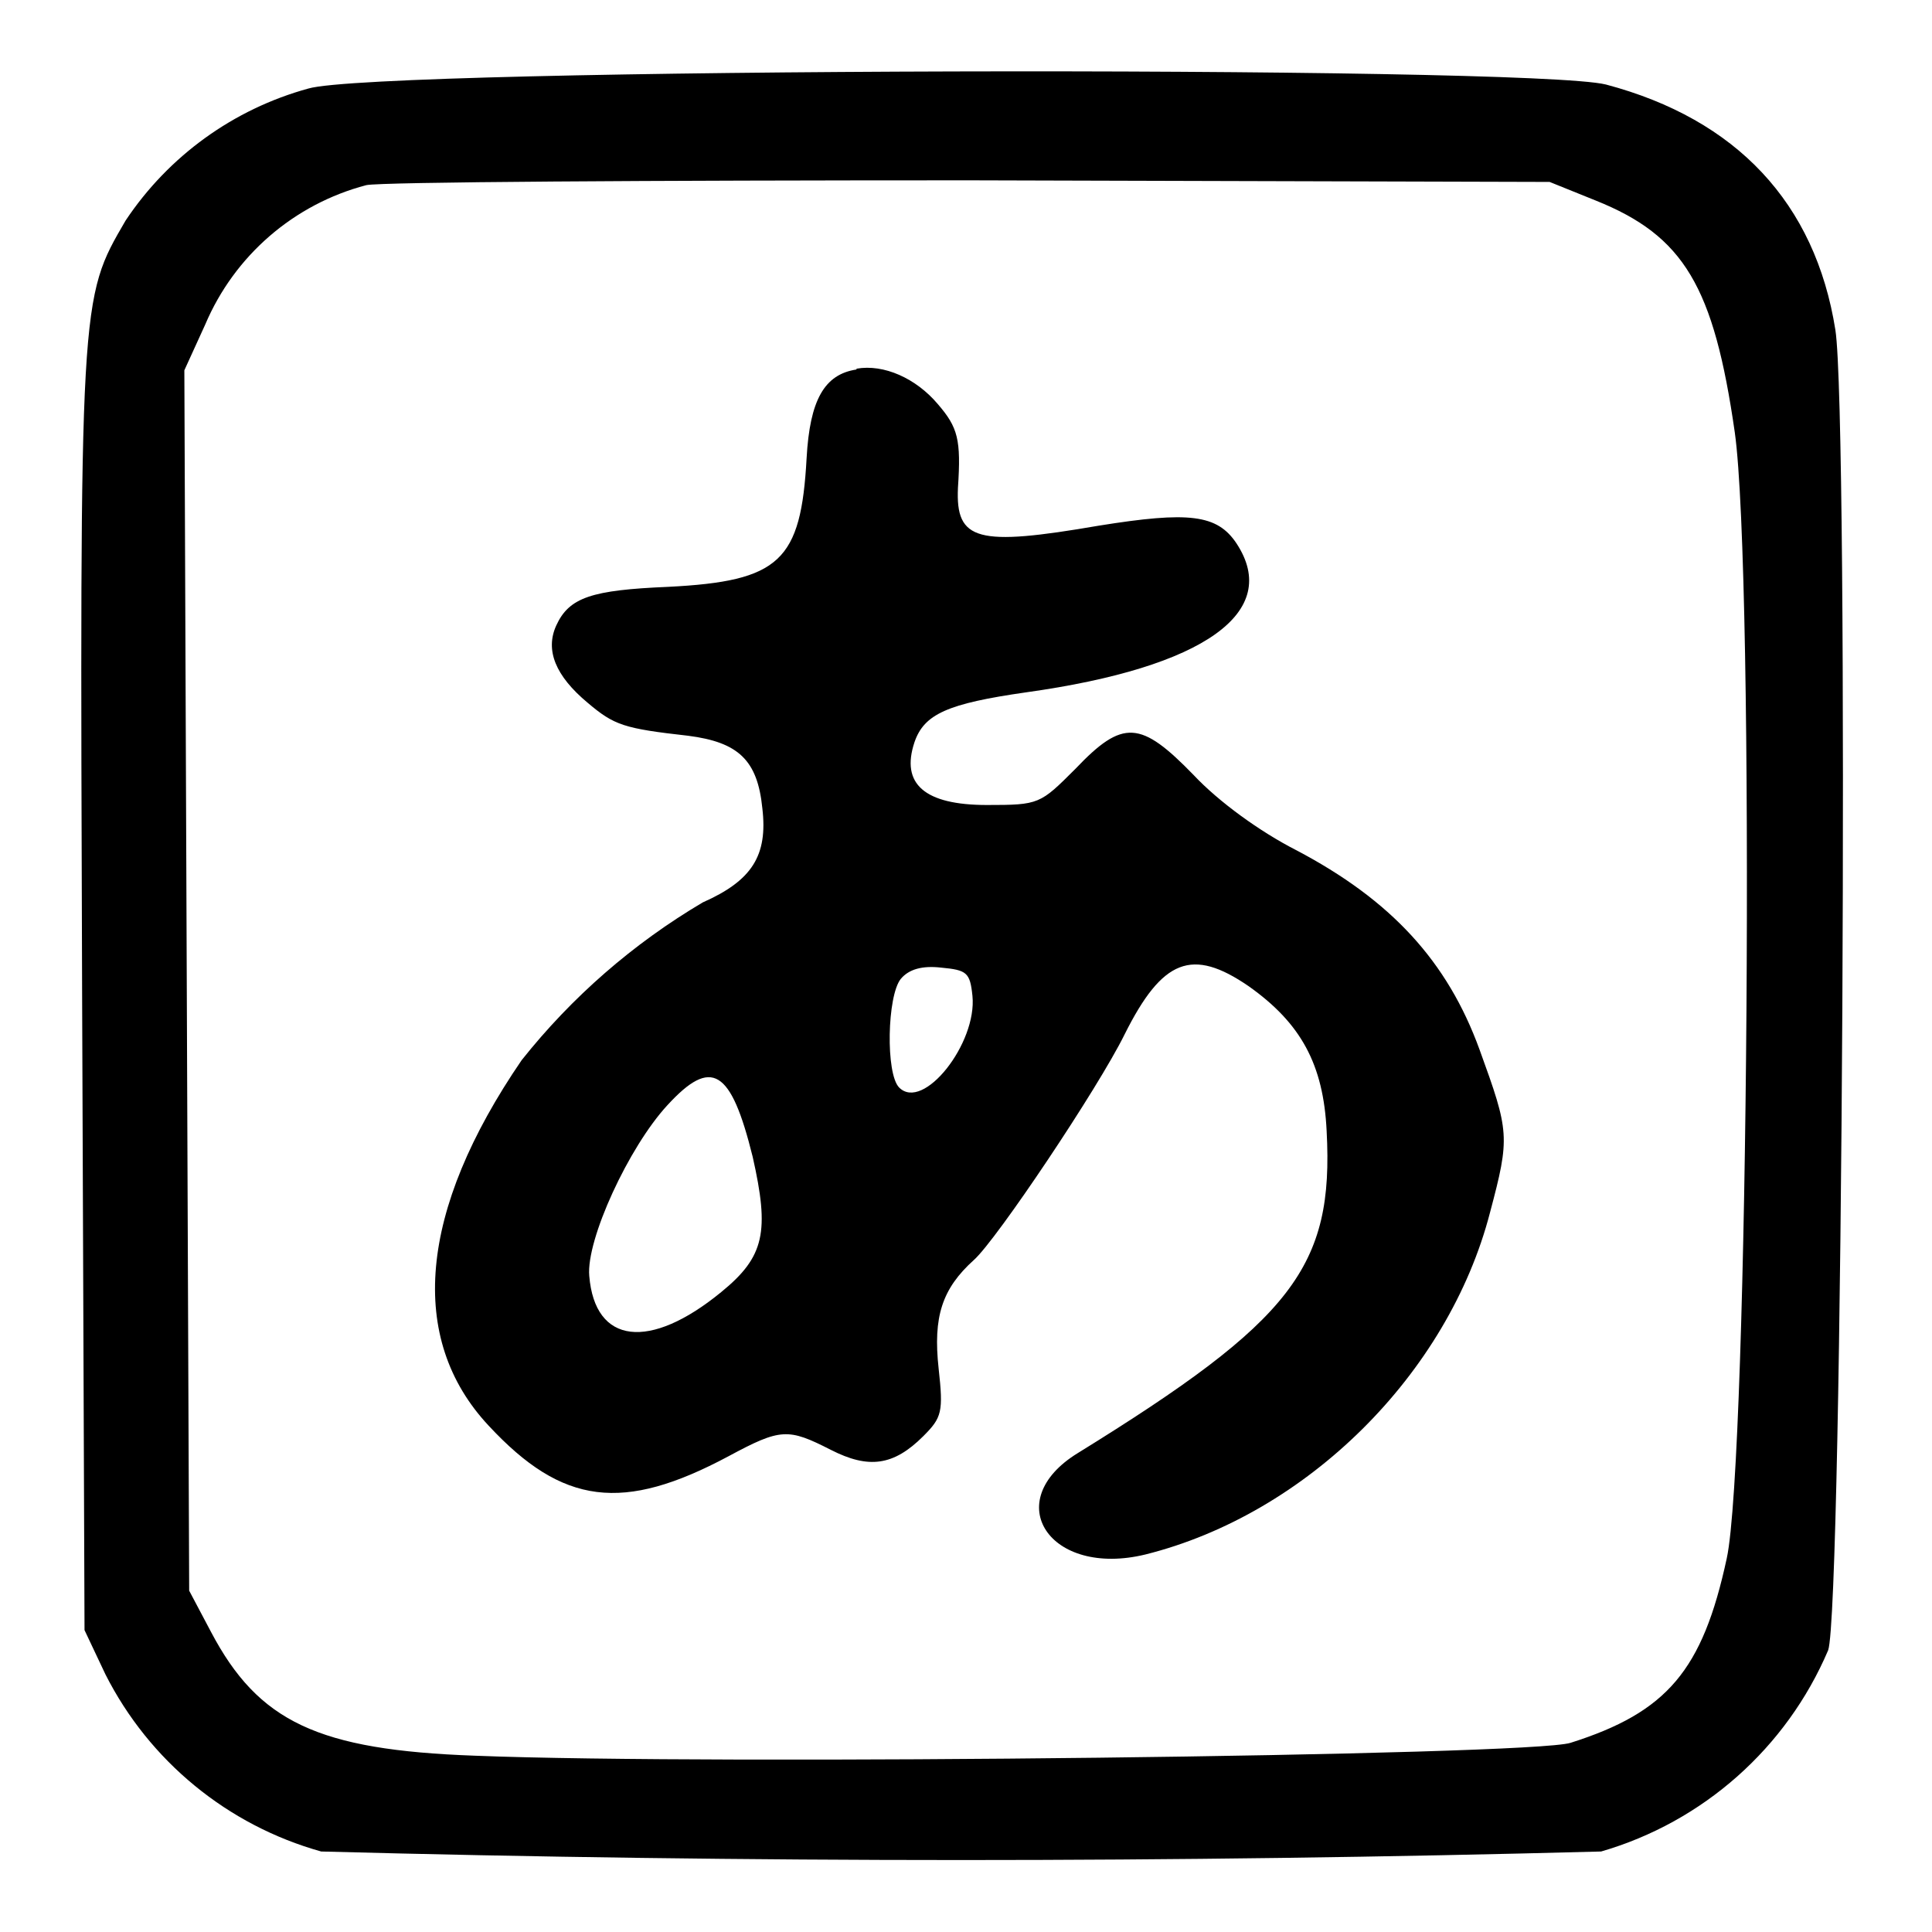
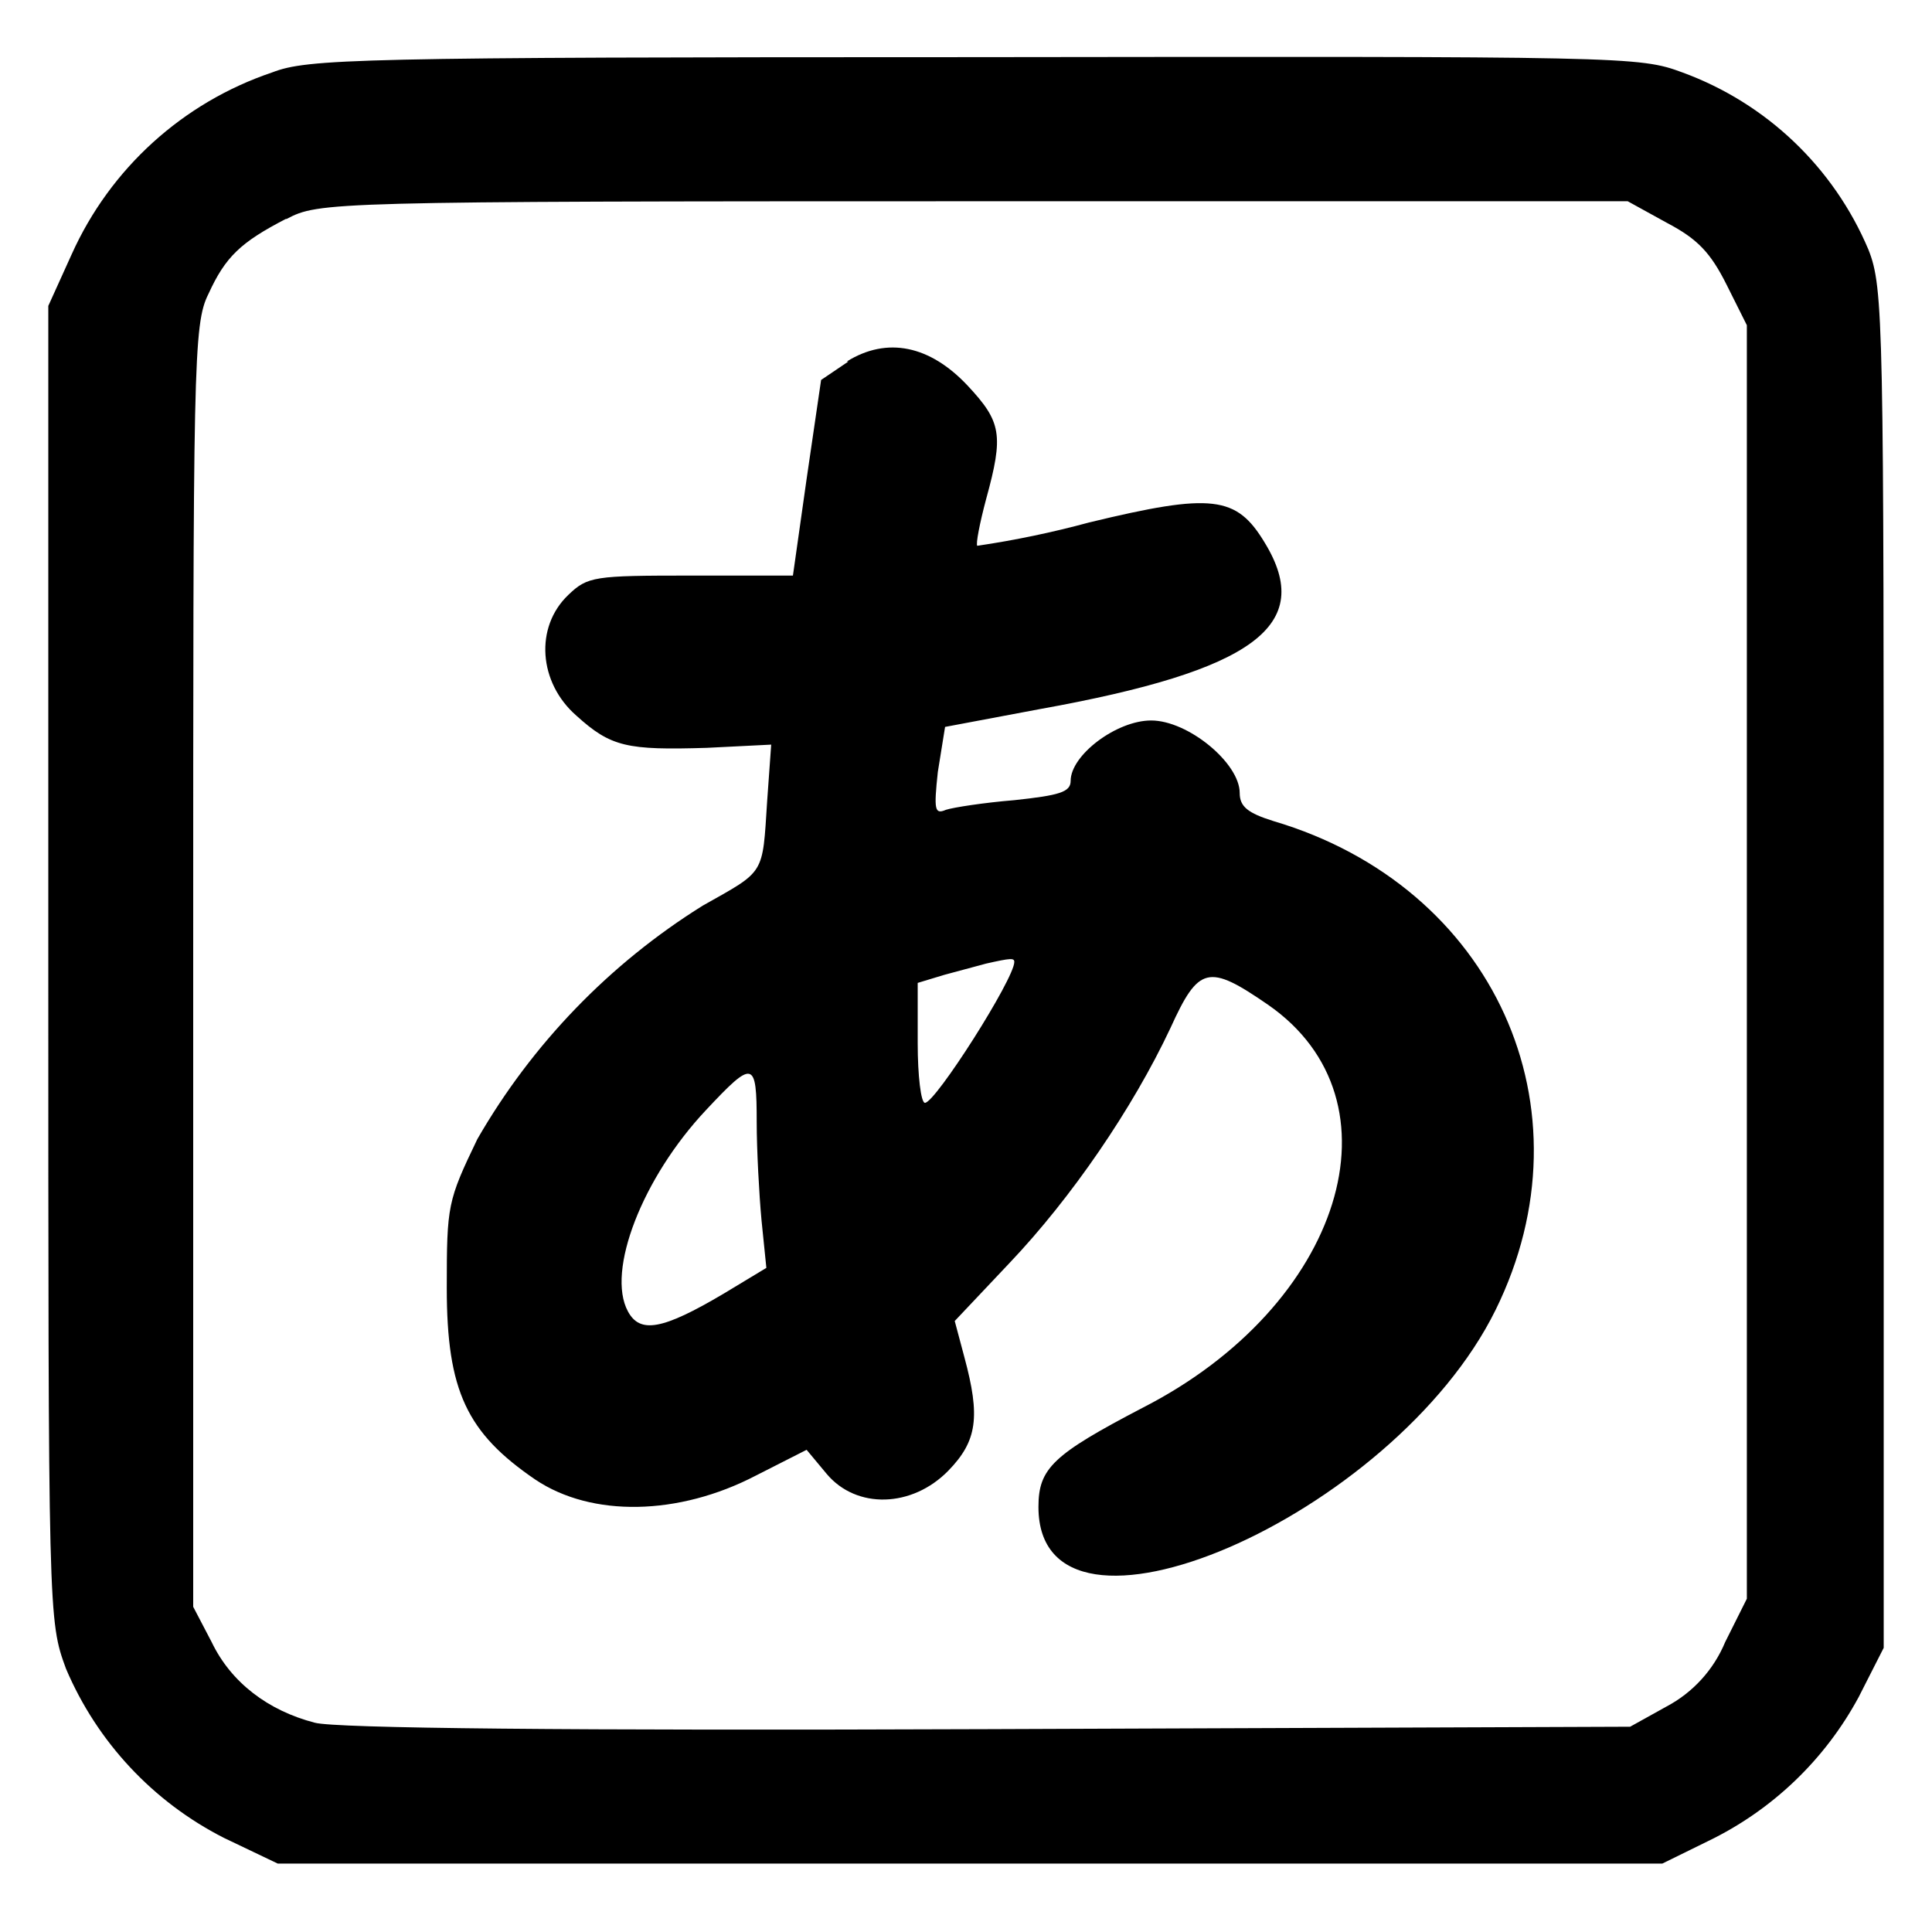
<svg xmlns="http://www.w3.org/2000/svg" fill="currentColor" viewBox="0 0 240 240">
-   <path fill-rule="evenodd" d="M38.3 11a40 40 0 0 0-22.7 16.4c-5.7 9.8-5.7 9.2-5.4 95.8l.3 79.3 2.6 5.5a43 43 0 0 0 26.8 22 2978 2978 0 0 0 159 0 44 44 0 0 0 28.2-25c1.8-5 2.6-153 .9-164-2.5-15.8-12.3-26.2-28.5-30.5C189.9 8.1 47 8.4 38.3 11m7.2 12a30 30 0 0 0-20 17.3L22.9 46l.3 75.8.3 75.8 2.7 5.1c5.9 11.2 13.3 14.7 32.8 15.4 30 1.2 131.1 0 136.1-1.6 12-3.8 16.4-9 19.4-22.9 2.7-12.3 3.5-122.2 1-139.9-2.6-18.1-6.3-24.4-17.3-28.8l-5.7-2.3-72-.2c-39.6 0-73.3.2-75 .6m60.9 22.9c-4 .6-5.8 3.8-6.2 11-.7 12.8-3.3 15.3-17.2 16-9.5.4-12.3 1.3-13.9 4.8Q67 82.3 73 87.3c3.3 2.8 4.5 3.2 12.5 4.1 6.2.8 8.6 3 9.2 9 .7 5.9-1.3 9-7.4 11.7a82 82 0 0 0-22.5 19.6c-12.8 18.7-14.2 34.6-4.1 45.4 9.2 9.9 16.7 10.8 29.8 3.8 6.5-3.5 7.4-3.5 12.7-.8 4.7 2.4 7.8 2 11.5-1.7 2.3-2.3 2.5-3 1.9-8.4-.7-6.4.4-9.9 4.4-13.5 2.8-2.5 15.4-21.3 18.7-28 4.7-9.4 8.4-10.8 15.4-6 6.5 4.6 9.3 9.7 9.7 18 .9 16.9-4.2 23.5-30.9 40-9.8 6-3.5 15.5 8.4 12.6 20-5 37.6-22.4 42.8-42.5 2.5-9.4 2.4-10-1.3-20.2-4-11-11-18.6-22.8-24.8-4.5-2.3-9.6-6-12.7-9.3-6.6-6.8-8.8-7-14.7-.8-4.4 4.4-4.5 4.5-11 4.5q-11.6 0-9-7.8c1.2-3.5 4.1-4.8 13.9-6.2 22.2-3.1 31.7-10 26.1-18.5-2.4-3.6-5.9-4-17.1-2.2-15.1 2.6-17.8 1.9-17.5-4.7.4-6 0-7.5-2.5-10.4-2.7-3.2-6.7-5-10.1-4.4m5.5 75.8c-1.7 2.1-1.9 11.8-.2 13.5 3 3 9.7-5.5 9.1-11.4-.3-2.9-.7-3.2-3.9-3.5q-3.5-.4-5 1.4m-29 15.7c-4.8 5.2-10.1 16.7-9.7 21.2.7 8.5 7.5 9.3 16.4 2 5.4-4.4 6-7.5 3.9-16.8-2.7-10.9-5.1-12.4-10.6-6.4" />
+   <path fill-rule="evenodd" d="M33.8 9A42 42 0 0 0 8.9 31.6L6 38v81.6c0 81.5 0 81.7 2.2 87.7a42 42 0 0 0 19.6 21l6.7 3.2h172l5.7-2.8a42 42 0 0 0 18.7-17.9l3.1-6.1v-84.3c0-80.4 0-84.6-1.9-89.4A40 40 0 0 0 209 9c-5.4-2-6.7-2-88-1.9-77 0-82.8.2-87.2 1.9m1.7 18.2c-5.6 2.9-7.5 4.7-9.6 9.3C24 40.3 24 45 24 120v79.6l2.3 4.4c2.4 5 7 8.5 12.8 10 2.5.7 31.6 1 83.6.8l79.8-.3 4.5-2.5a16 16 0 0 0 7.3-8l2.7-5.4V40.4l-2.5-5c-2-4-3.6-5.7-7.4-7.7l-4.9-2.7H121c-80.4 0-81.4.1-85.4 2.2m69.8 17.7-3.4 2.3-1.8 12.3-1.7 12H85.8c-12 0-12.8.1-15.2 2.4-4.2 4-3.7 10.9 1 15 4.3 3.9 6.3 4.3 16.2 4l8-.4-.5 7c-.6 9.3-.2 8.6-8 13a83 83 0 0 0-28 29c-3.7 7.7-3.8 8.2-3.8 18.5 0 12.8 2.5 18 11 23.8 7 4.7 17.8 4.5 27.4-.5l6.3-3.2 2.5 3c3.7 4.4 10.6 4.2 15.1-.4 3.6-3.7 4-6.7 2-14.1l-1.2-4.5 6.8-7.2c7.7-8.1 15.3-19.2 20-29.2 3.5-7.7 4.7-8 12.1-2.9 17.2 11.9 9.3 37.4-15.6 50.1-11.1 5.8-12.9 7.5-12.9 12.3 0 20.3 44.1 1.3 56.8-24.5 12.3-25-.2-52.6-27.6-60.7-3.2-1-4.2-1.8-4.2-3.5 0-3.7-6.4-9-11-9-4.3 0-10 4.3-10 7.5 0 1.4-1.4 1.8-7 2.4-3.7.3-7.6.9-8.5 1.2-1.4.6-1.5 0-1-4.7l.9-5.6 11.7-2.2c26.7-4.8 34.3-10.4 28-20.7-3.5-5.8-6.5-6.2-21.8-2.5a120 120 0 0 1-13.9 2.9c-.2-.2.3-2.8 1.1-5.8 2.2-8 1.9-9.6-2.3-14.1-4.7-5-10-6.1-15-3m17.3 74.8-5.2 1.4-3.3 1v7.5c0 4 .4 7.4.9 7.4 1.3 0 11.1-15.4 11.1-17.5 0-.5-.4-.5-3.5.2m-34.8 18.2c-7.9 8.4-12.4 20-9.7 25 1.5 2.8 4.3 2.3 11.9-2.2l5.3-3.2-.6-5.9c-.3-3.2-.6-8.8-.6-12.2 0-7.7-.4-7.8-6.3-1.5" />
</svg>
